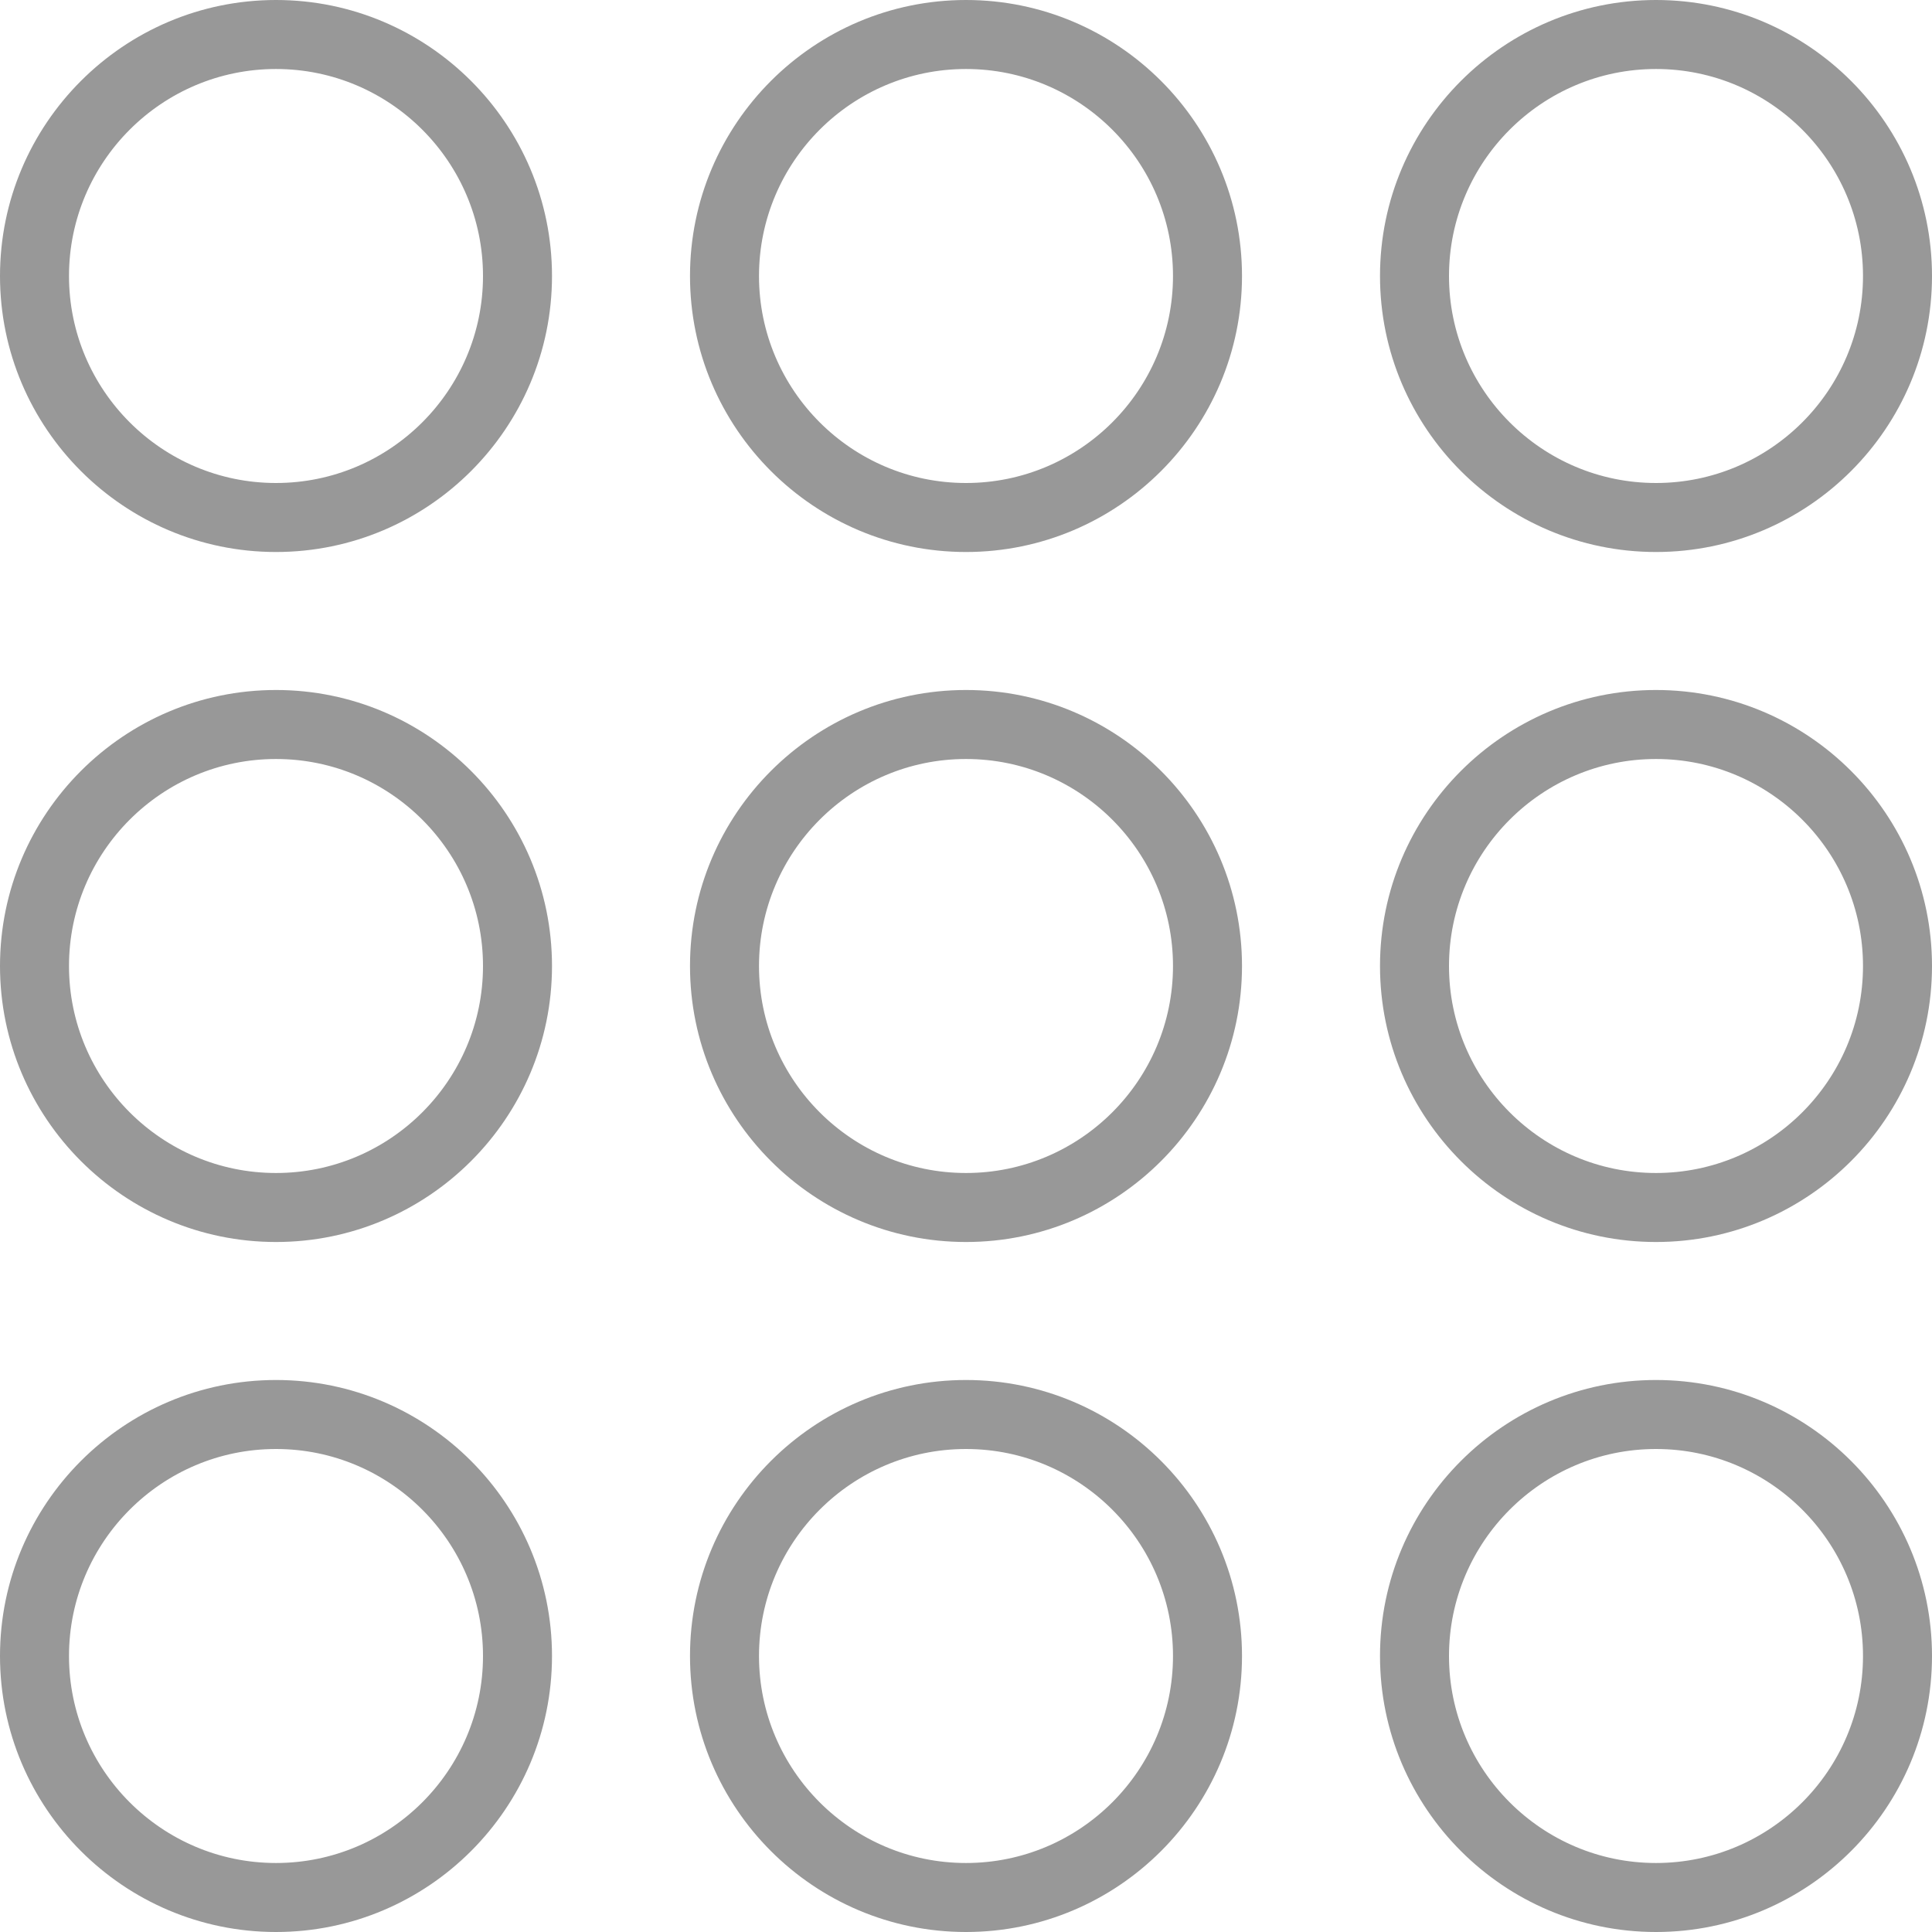
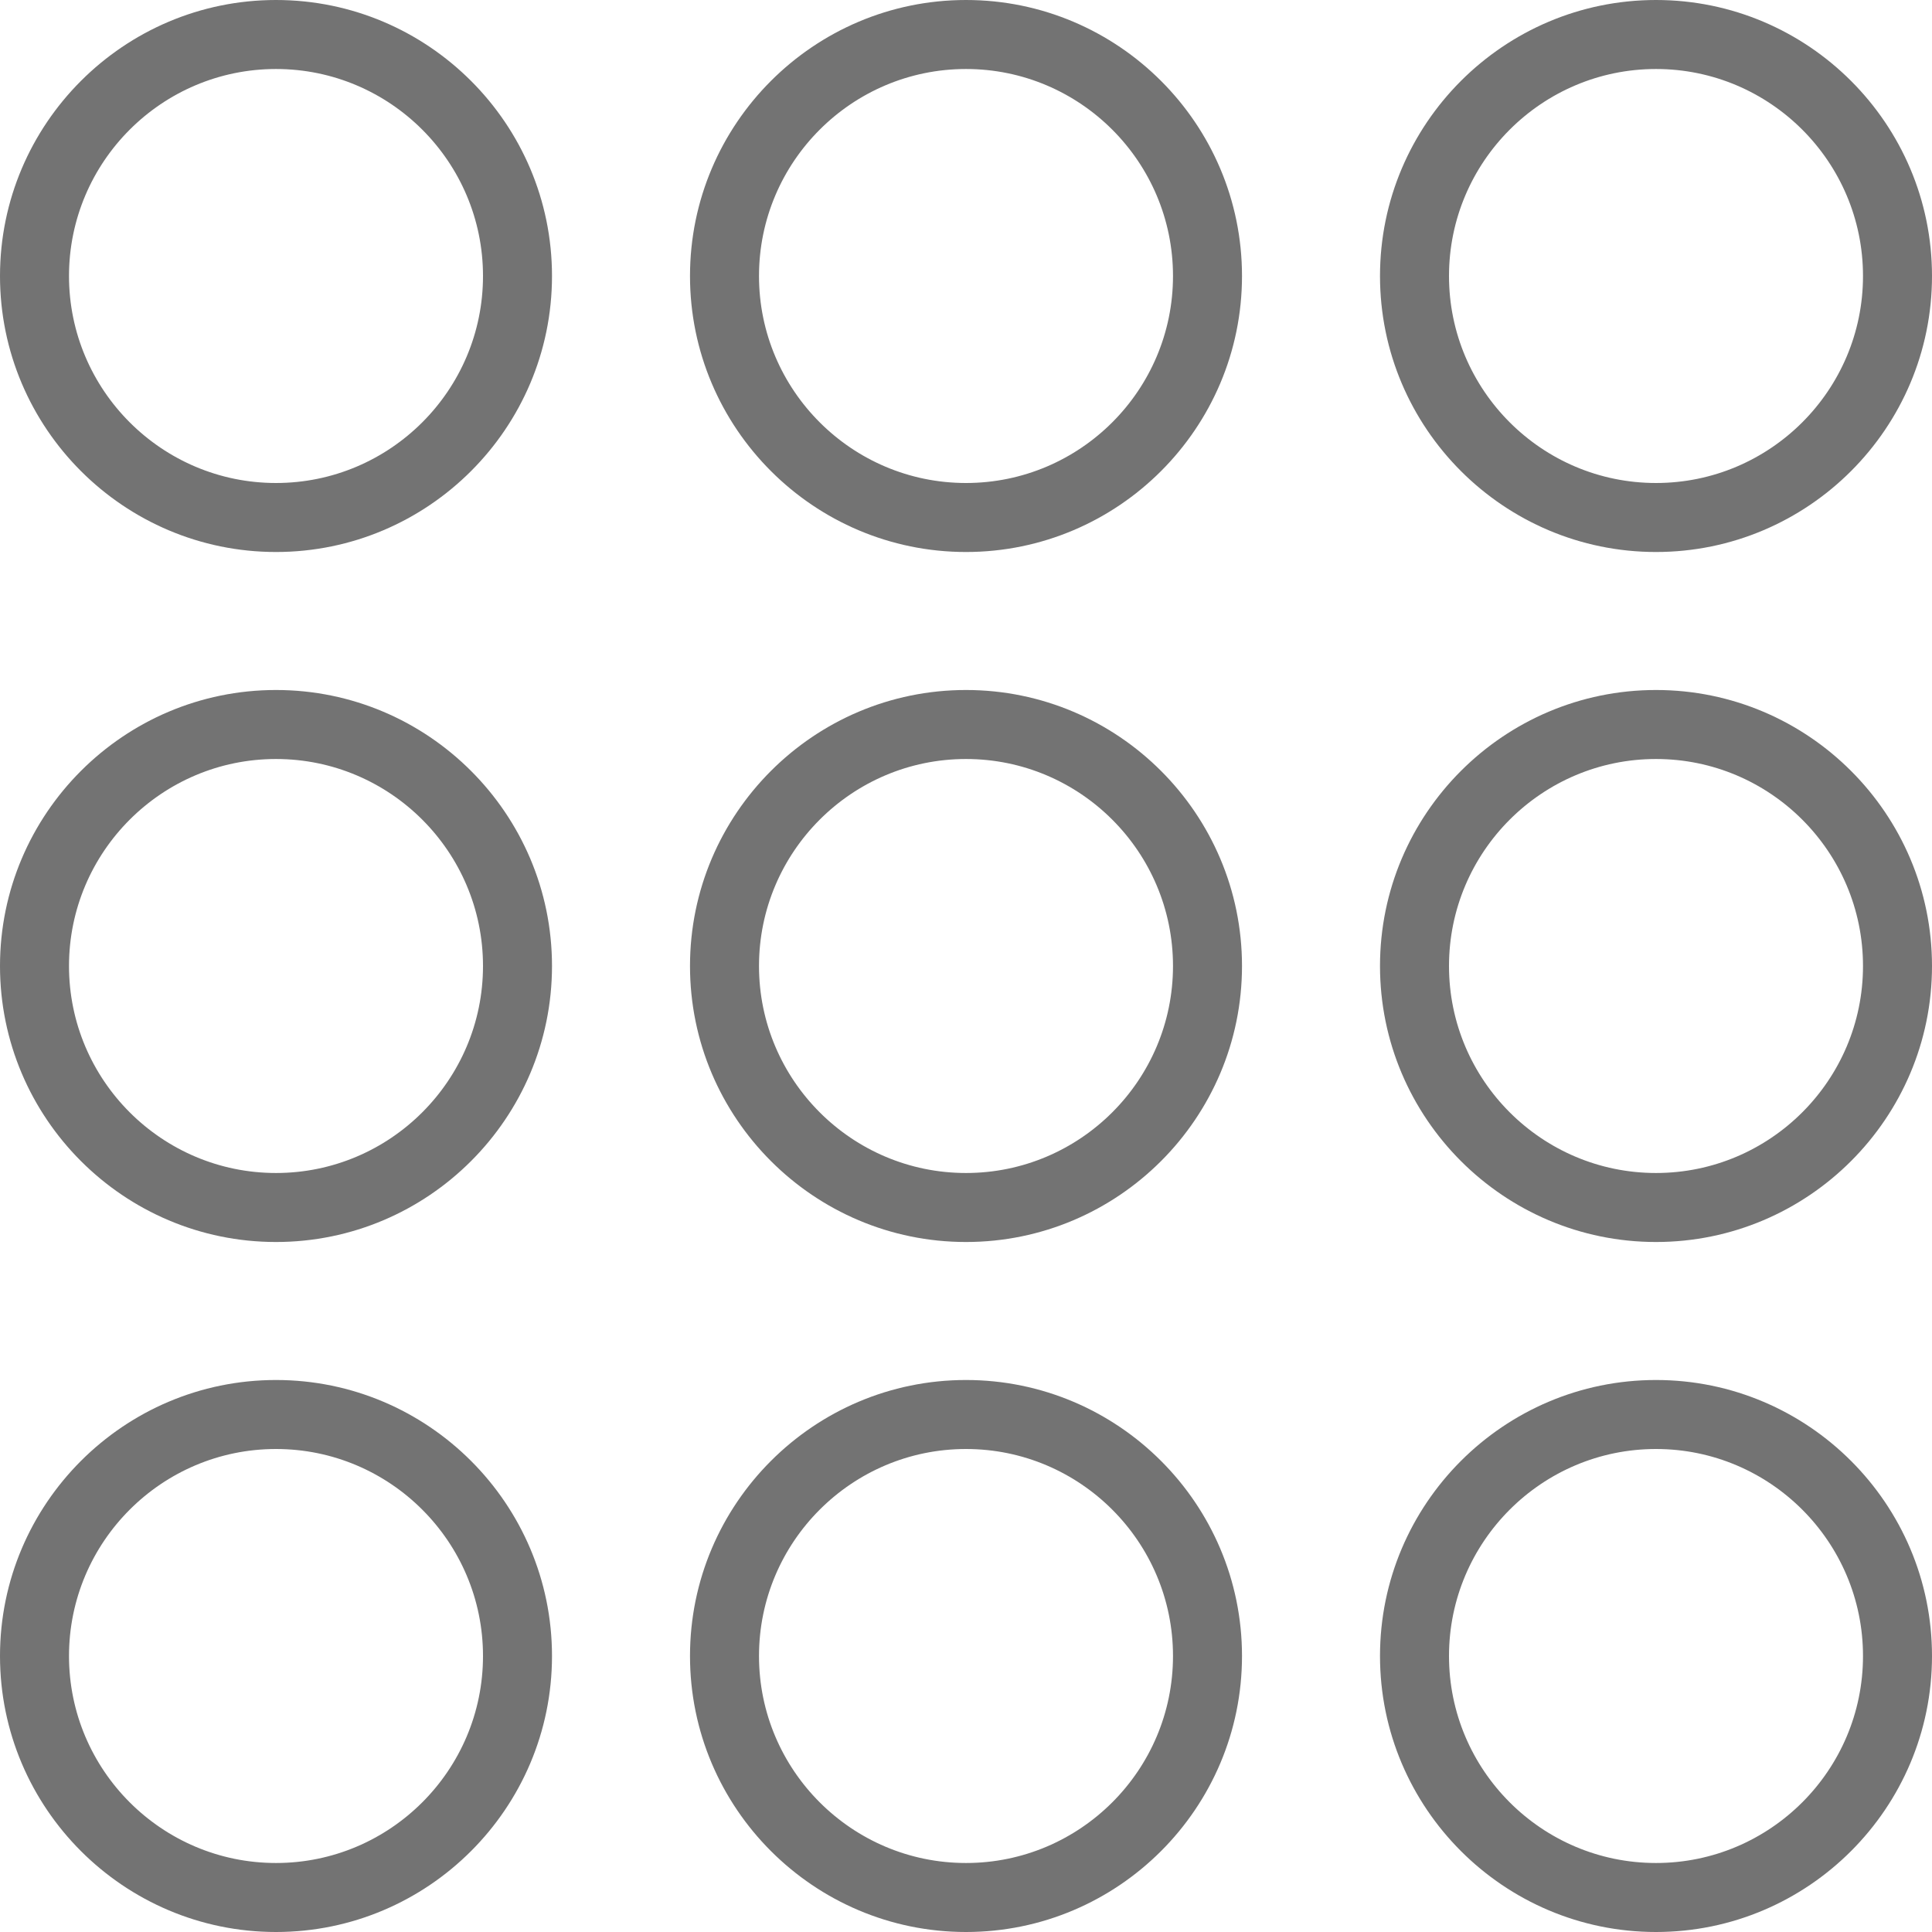
- <svg xmlns="http://www.w3.org/2000/svg" version="1.1" id="Capa_1" x="0px" y="0px" viewBox="0 0 56 56" style="enable-background:new 0 0 56 56;" xml:space="preserve" width="512px" height="512px" class="">
+ <svg xmlns="http://www.w3.org/2000/svg" version="1.1" id="Capa_1" x="0px" y="0px" viewBox="0 0 56 56" style="enable-background:new 0 0 56 56;" xml:space="preserve" width="512px" height="512px">
  <g>
-     <g>
-       <path d="M8,40c-4.411,0-8,3.589-8,8s3.589,8,8,8s8-3.589,8-8S12.411,40,8,40z M8,54c-3.309,0-6-2.691-6-6s2.691-6,6-6s6,2.691,6,6   S11.309,54,8,54z" data-original="#000000" class="active-path" data-old_color="#000000" fill="#989898" />
-       <path d="M28,40c-4.411,0-8,3.589-8,8s3.589,8,8,8s8-3.589,8-8S32.411,40,28,40z M28,54c-3.309,0-6-2.691-6-6s2.691-6,6-6   s6,2.691,6,6S31.309,54,28,54z" data-original="#000000" class="active-path" data-old_color="#000000" fill="#989898" />
-       <path d="M48,40c-4.411,0-8,3.589-8,8s3.589,8,8,8s8-3.589,8-8S52.411,40,48,40z M48,54c-3.309,0-6-2.691-6-6s2.691-6,6-6   s6,2.691,6,6S51.309,54,48,54z" data-original="#000000" class="active-path" data-old_color="#000000" fill="#989898" />
-       <path d="M8,20c-4.411,0-8,3.589-8,8s3.589,8,8,8s8-3.589,8-8S12.411,20,8,20z M8,34c-3.309,0-6-2.691-6-6s2.691-6,6-6s6,2.691,6,6   S11.309,34,8,34z" data-original="#000000" class="active-path" data-old_color="#000000" fill="#989898" />
-       <path d="M28,20c-4.411,0-8,3.589-8,8s3.589,8,8,8s8-3.589,8-8S32.411,20,28,20z M28,34c-3.309,0-6-2.691-6-6s2.691-6,6-6   s6,2.691,6,6S31.309,34,28,34z" data-original="#000000" class="active-path" data-old_color="#000000" fill="#989898" />
-       <path d="M48,20c-4.411,0-8,3.589-8,8s3.589,8,8,8s8-3.589,8-8S52.411,20,48,20z M48,34c-3.309,0-6-2.691-6-6s2.691-6,6-6   s6,2.691,6,6S51.309,34,48,34z" data-original="#000000" class="active-path" data-old_color="#000000" fill="#989898" />
-       <path d="M8,0C3.589,0,0,3.589,0,8s3.589,8,8,8s8-3.589,8-8S12.411,0,8,0z M8,14c-3.309,0-6-2.691-6-6s2.691-6,6-6s6,2.691,6,6   S11.309,14,8,14z" data-original="#000000" class="active-path" data-old_color="#000000" fill="#989898" />
-       <path d="M28,0c-4.411,0-8,3.589-8,8s3.589,8,8,8s8-3.589,8-8S32.411,0,28,0z M28,14c-3.309,0-6-2.691-6-6s2.691-6,6-6s6,2.691,6,6   S31.309,14,28,14z" data-original="#000000" class="active-path" data-old_color="#000000" fill="#989898" />
-       <path d="M48,16c4.411,0,8-3.589,8-8s-3.589-8-8-8s-8,3.589-8,8S43.589,16,48,16z M48,2c3.309,0,6,2.691,6,6s-2.691,6-6,6   s-6-2.691-6-6S44.691,2,48,2z" data-original="#000000" class="active-path" data-old_color="#000000" fill="#989898" />
-     </g>
+     <path d="M8,40c-4.411,0-8,3.589-8,8s3.589,8,8,8s8-3.589,8-8S12.411,40,8,40z M8,54c-3.309,0-6-2.691-6-6s2.691-6,6-6s6,2.691,6,6   S11.309,54,8,54z" fill="#737373" />
+     <path d="M28,40c-4.411,0-8,3.589-8,8s3.589,8,8,8s8-3.589,8-8S32.411,40,28,40z M28,54c-3.309,0-6-2.691-6-6s2.691-6,6-6   s6,2.691,6,6S31.309,54,28,54z" fill="#737373" />
+     <path d="M48,40c-4.411,0-8,3.589-8,8s3.589,8,8,8s8-3.589,8-8S52.411,40,48,40z M48,54c-3.309,0-6-2.691-6-6s2.691-6,6-6   s6,2.691,6,6S51.309,54,48,54z" fill="#737373" />
+     <path d="M8,20c-4.411,0-8,3.589-8,8s3.589,8,8,8s8-3.589,8-8S12.411,20,8,20z M8,34c-3.309,0-6-2.691-6-6s2.691-6,6-6s6,2.691,6,6   S11.309,34,8,34z" fill="#737373" />
+     <path d="M28,20c-4.411,0-8,3.589-8,8s3.589,8,8,8s8-3.589,8-8S32.411,20,28,20z M28,34c-3.309,0-6-2.691-6-6s2.691-6,6-6   s6,2.691,6,6S31.309,34,28,34z" fill="#737373" />
+     <path d="M48,20c-4.411,0-8,3.589-8,8s3.589,8,8,8s8-3.589,8-8S52.411,20,48,20z M48,34c-3.309,0-6-2.691-6-6s2.691-6,6-6   s6,2.691,6,6S51.309,34,48,34z" fill="#737373" />
+     <path d="M8,0C3.589,0,0,3.589,0,8s3.589,8,8,8s8-3.589,8-8S12.411,0,8,0z M8,14c-3.309,0-6-2.691-6-6s2.691-6,6-6s6,2.691,6,6   S11.309,14,8,14z" fill="#737373" />
+     <path d="M28,0c-4.411,0-8,3.589-8,8s3.589,8,8,8s8-3.589,8-8S32.411,0,28,0z M28,14c-3.309,0-6-2.691-6-6s2.691-6,6-6s6,2.691,6,6   S31.309,14,28,14z" fill="#737373" />
+     <path d="M48,16c4.411,0,8-3.589,8-8s-3.589-8-8-8s-8,3.589-8,8S43.589,16,48,16z M48,2c3.309,0,6,2.691,6,6s-2.691,6-6,6   s-6-2.691-6-6S44.691,2,48,2z" fill="#737373" />
  </g>
+   <g>
+ </g>
+   <g>
+ </g>
+   <g>
+ </g>
+   <g>
+ </g>
+   <g>
+ </g>
+   <g>
+ </g>
+   <g>
+ </g>
+   <g>
+ </g>
+   <g>
+ </g>
+   <g>
+ </g>
+   <g>
+ </g>
+   <g>
+ </g>
+   <g>
+ </g>
+   <g>
+ </g>
+   <g>
+ </g>
</svg>
